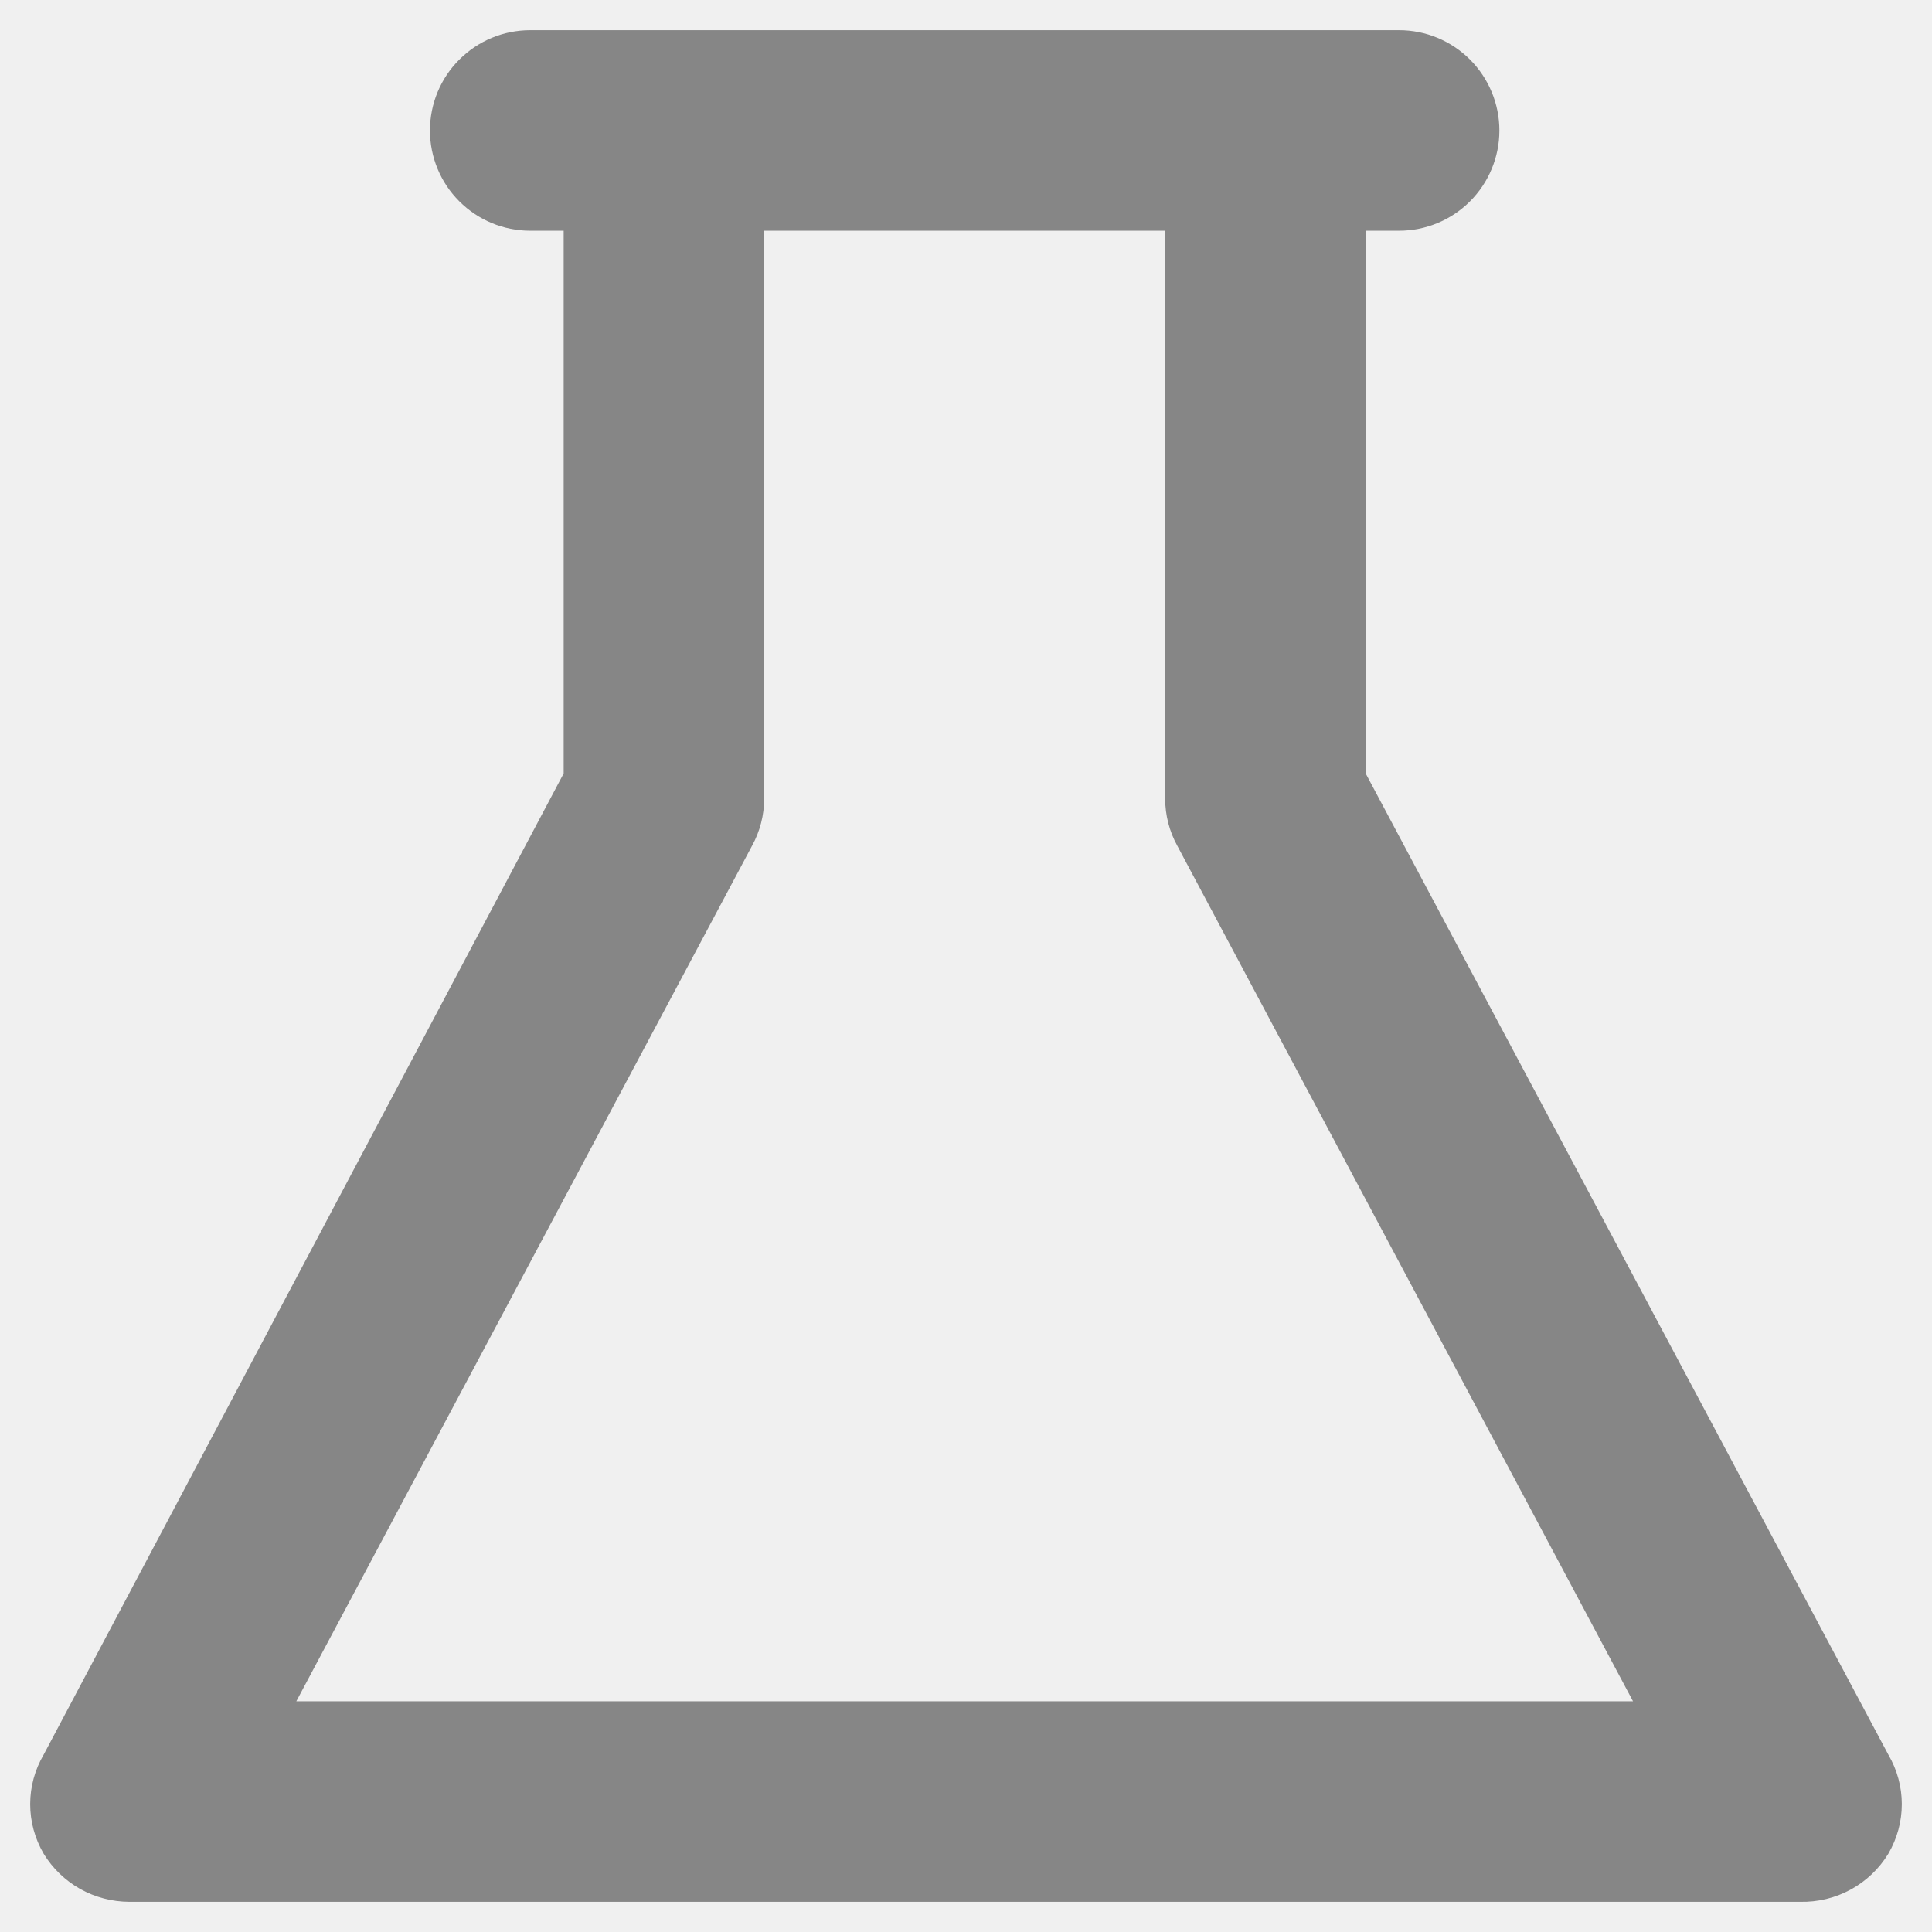
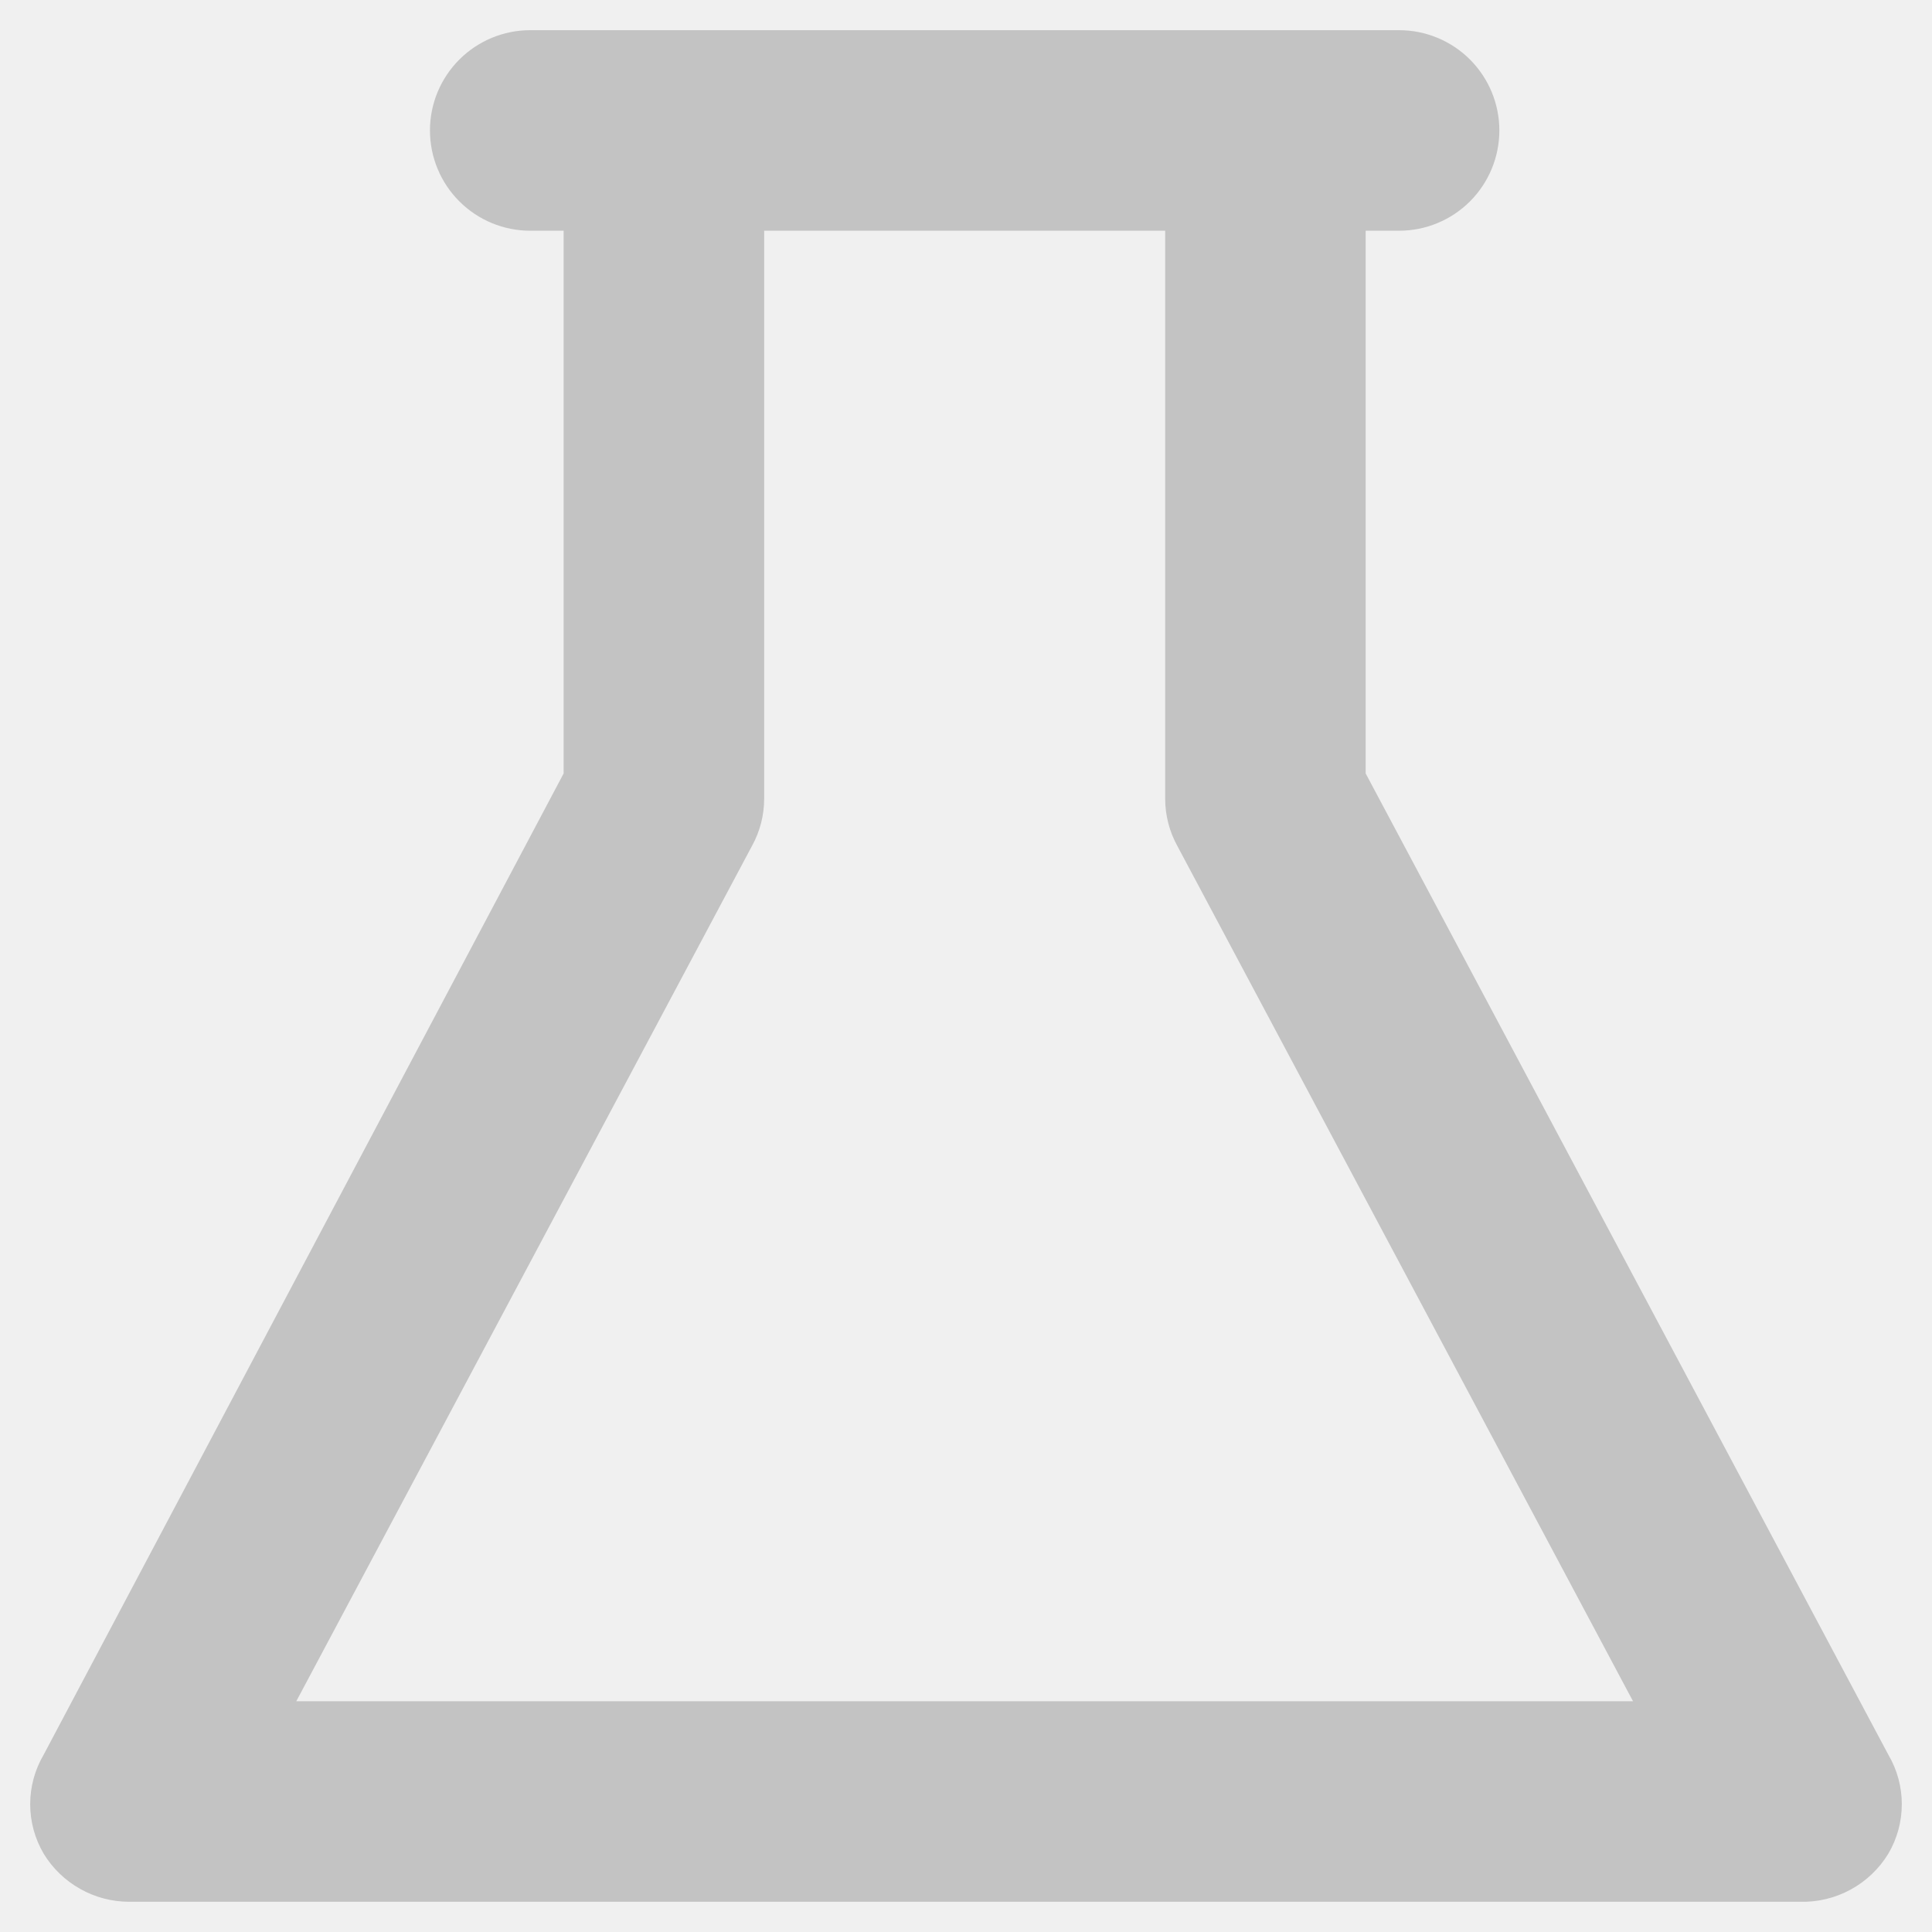
- <svg xmlns="http://www.w3.org/2000/svg" width="24" height="24" viewBox="0 0 24 24" fill="none">
-   <g clip-path="url(#clip0_3919_7)">
-     <path d="M22.362 23.625H1.605C1.391 23.624 1.182 23.569 0.995 23.465C0.809 23.36 0.653 23.209 0.542 23.027C0.433 22.84 0.375 22.628 0.375 22.412C0.375 22.196 0.433 21.984 0.542 21.798L7.002 9.608V2.866H6.587C6.256 2.866 5.94 2.735 5.706 2.501C5.472 2.268 5.341 1.951 5.341 1.621C5.341 1.29 5.472 0.973 5.706 0.74C5.94 0.506 6.256 0.375 6.587 0.375H17.38C17.71 0.375 18.027 0.506 18.261 0.74C18.494 0.973 18.626 1.29 18.626 1.621C18.626 1.951 18.494 2.268 18.261 2.501C18.027 2.735 17.71 2.866 17.38 2.866H16.965V9.608L23.458 21.798C23.567 21.984 23.625 22.196 23.625 22.412C23.625 22.628 23.567 22.84 23.458 23.027C23.344 23.214 23.183 23.368 22.99 23.473C22.798 23.578 22.581 23.63 22.362 23.625ZM3.681 21.134H20.286L14.624 10.505C14.526 10.327 14.475 10.127 14.474 9.924V2.866H9.493V9.924C9.492 10.127 9.441 10.327 9.343 10.505L3.681 21.134Z" fill="#868686" />
-   </g>
-   <defs>
-     <clipPath id="clip0_3919_7">
-       <rect width="24" height="24" fill="white" />
-     </clipPath>
-   </defs>
+ <svg xmlns="http://www.w3.org/2000/svg" width="64" height="64" viewBox="0 0 64 64" fill="none">
+   <path d="M59.632 62.999H4.28C3.711 62.998 3.151 62.852 2.655 62.572C2.158 62.293 1.742 61.891 1.446 61.405C1.154 60.908 1 60.342 1 59.766C1 59.19 1.154 58.624 1.446 58.128L18.671 25.622V7.643H17.564C16.683 7.643 15.839 7.293 15.216 6.67C14.593 6.047 14.243 5.202 14.243 4.321C14.243 3.44 14.593 2.596 15.216 1.973C15.839 1.35 16.683 1 17.564 1H46.347C47.228 1 48.073 1.35 48.696 1.973C49.318 2.596 49.668 3.44 49.668 4.321C49.668 5.202 49.318 6.047 48.696 6.67C48.073 7.293 47.228 7.643 46.347 7.643H45.24V25.622L62.554 58.128C62.846 58.624 63 59.19 63 59.766C63 60.342 62.846 60.908 62.554 61.405C62.25 61.904 61.82 62.315 61.307 62.594C60.794 62.874 60.216 63.014 59.632 62.999V62.999ZM9.815 56.356H54.096L38.996 28.014C38.736 27.539 38.599 27.006 38.598 26.464V7.643H25.314V26.464C25.313 27.006 25.176 27.539 24.915 28.014L9.815 56.356Z" fill="#C3C3C3" />
</svg>
